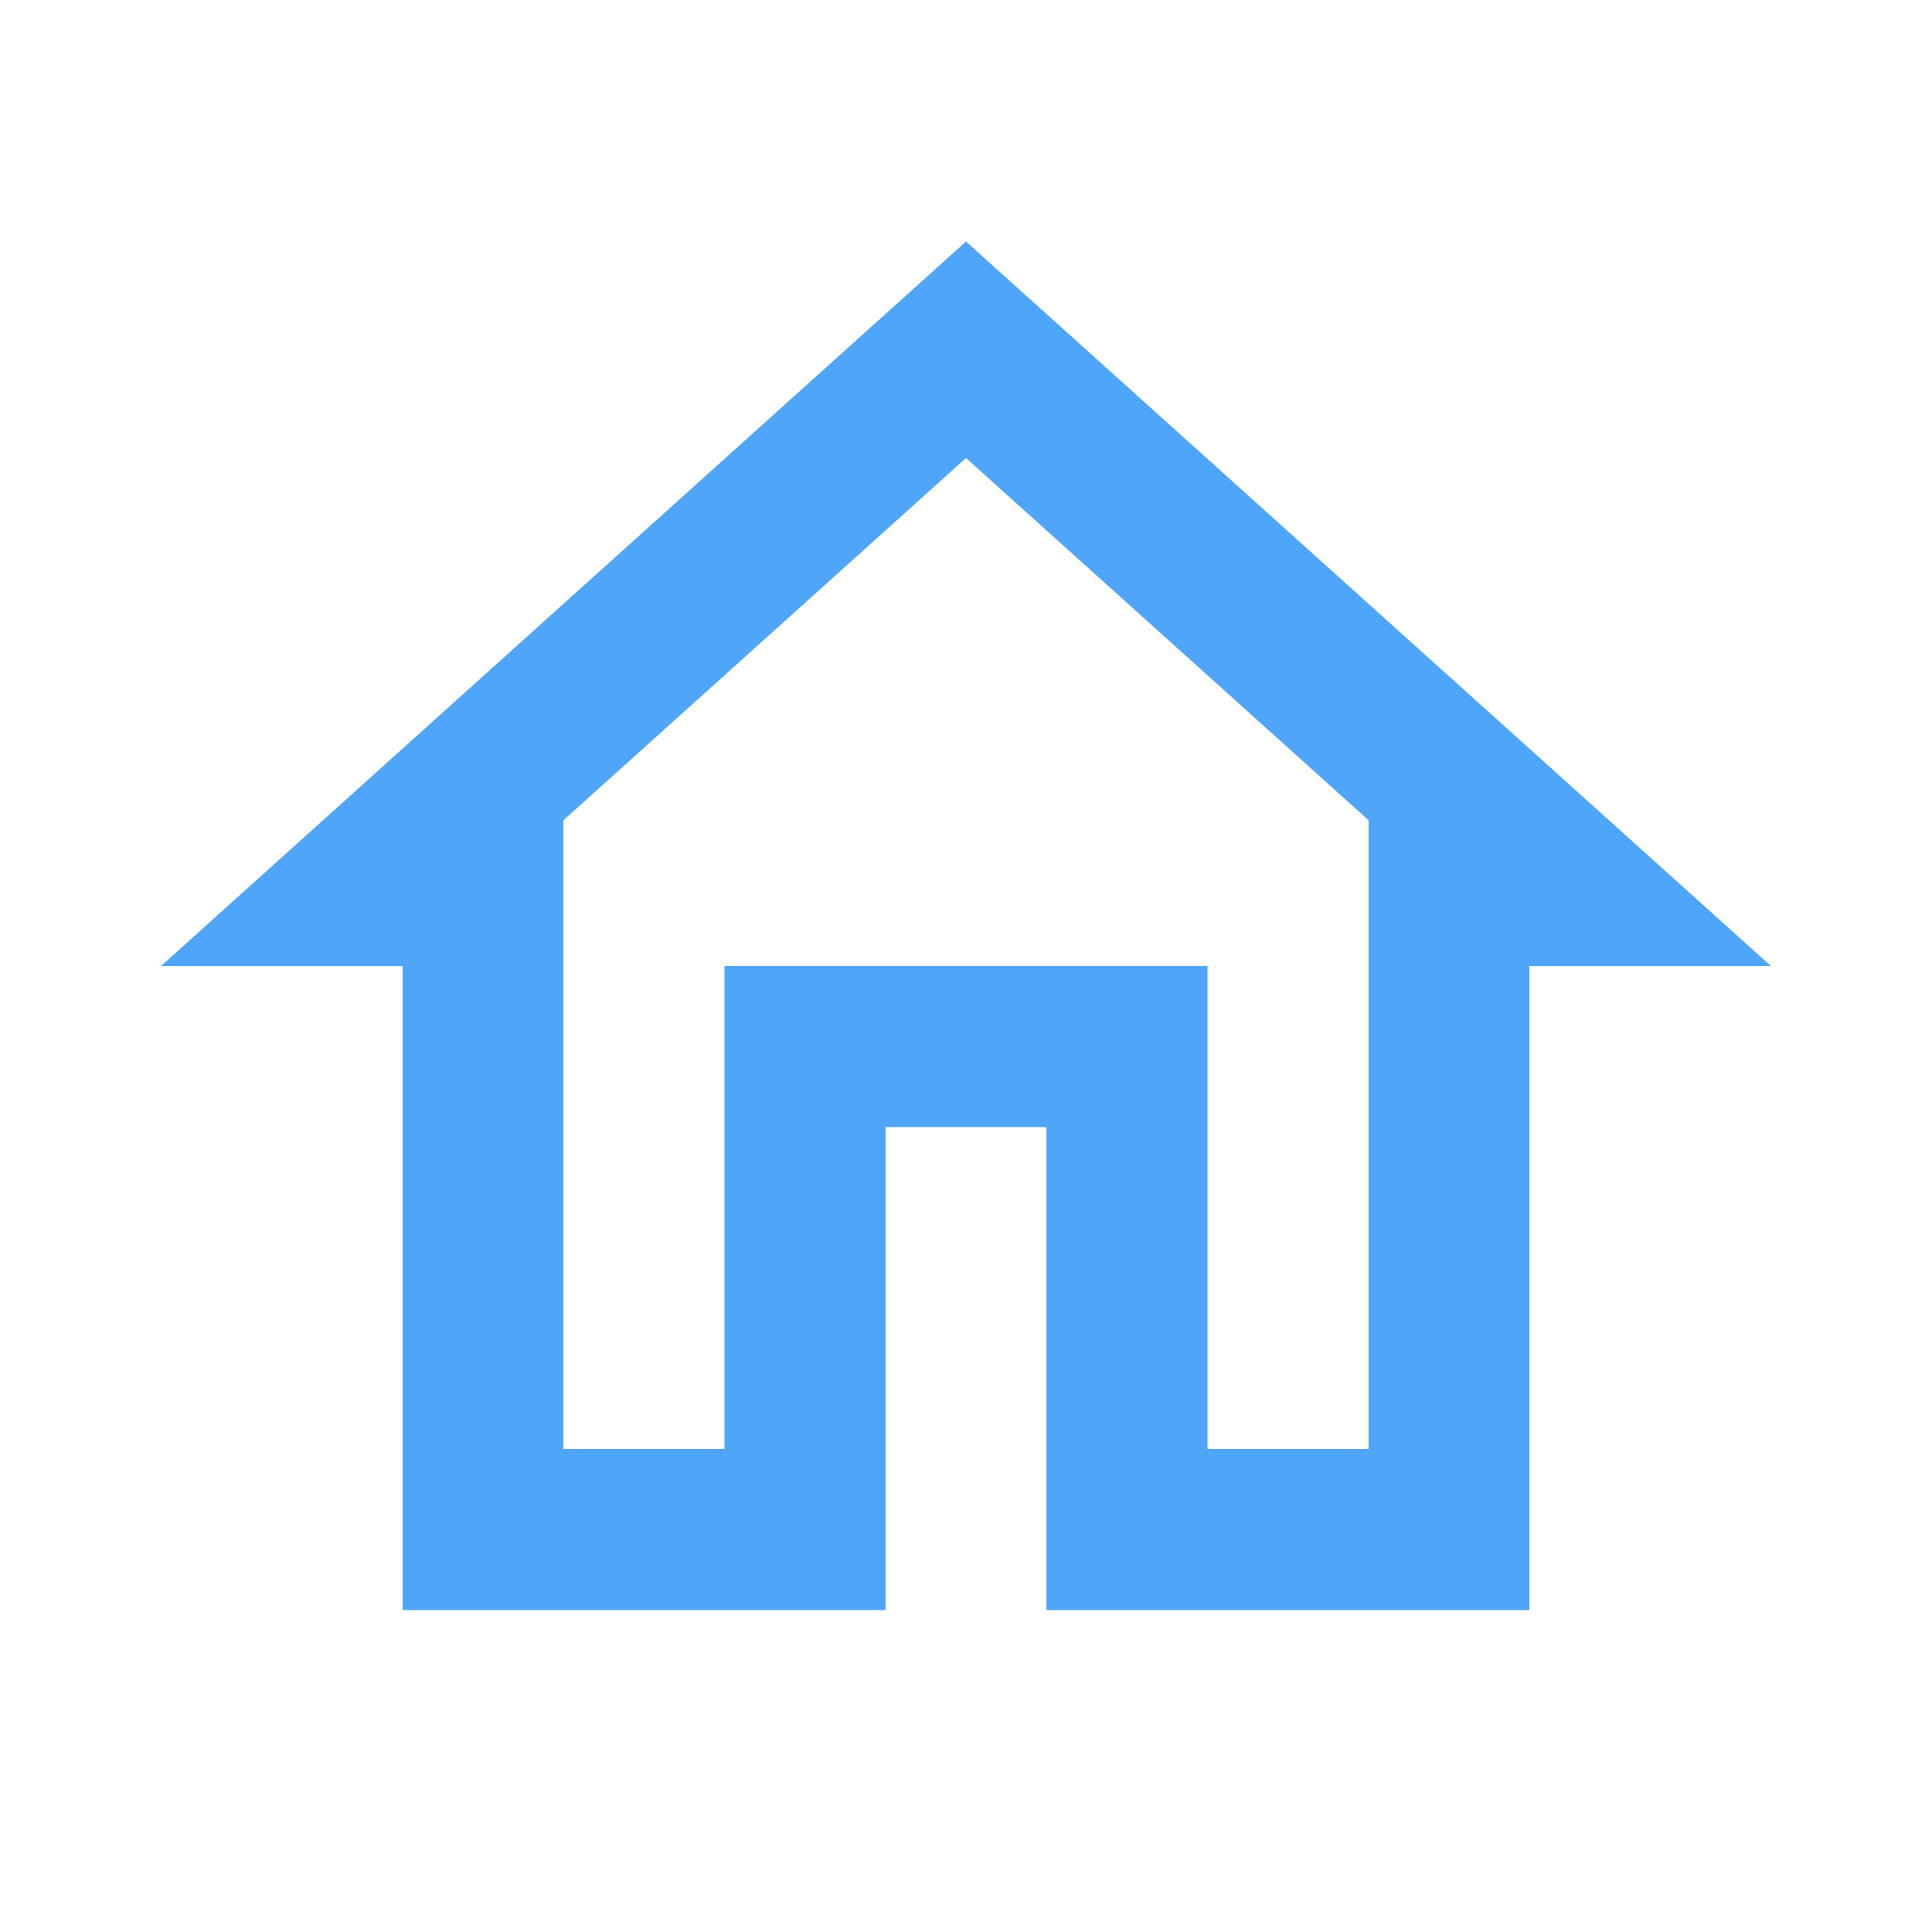
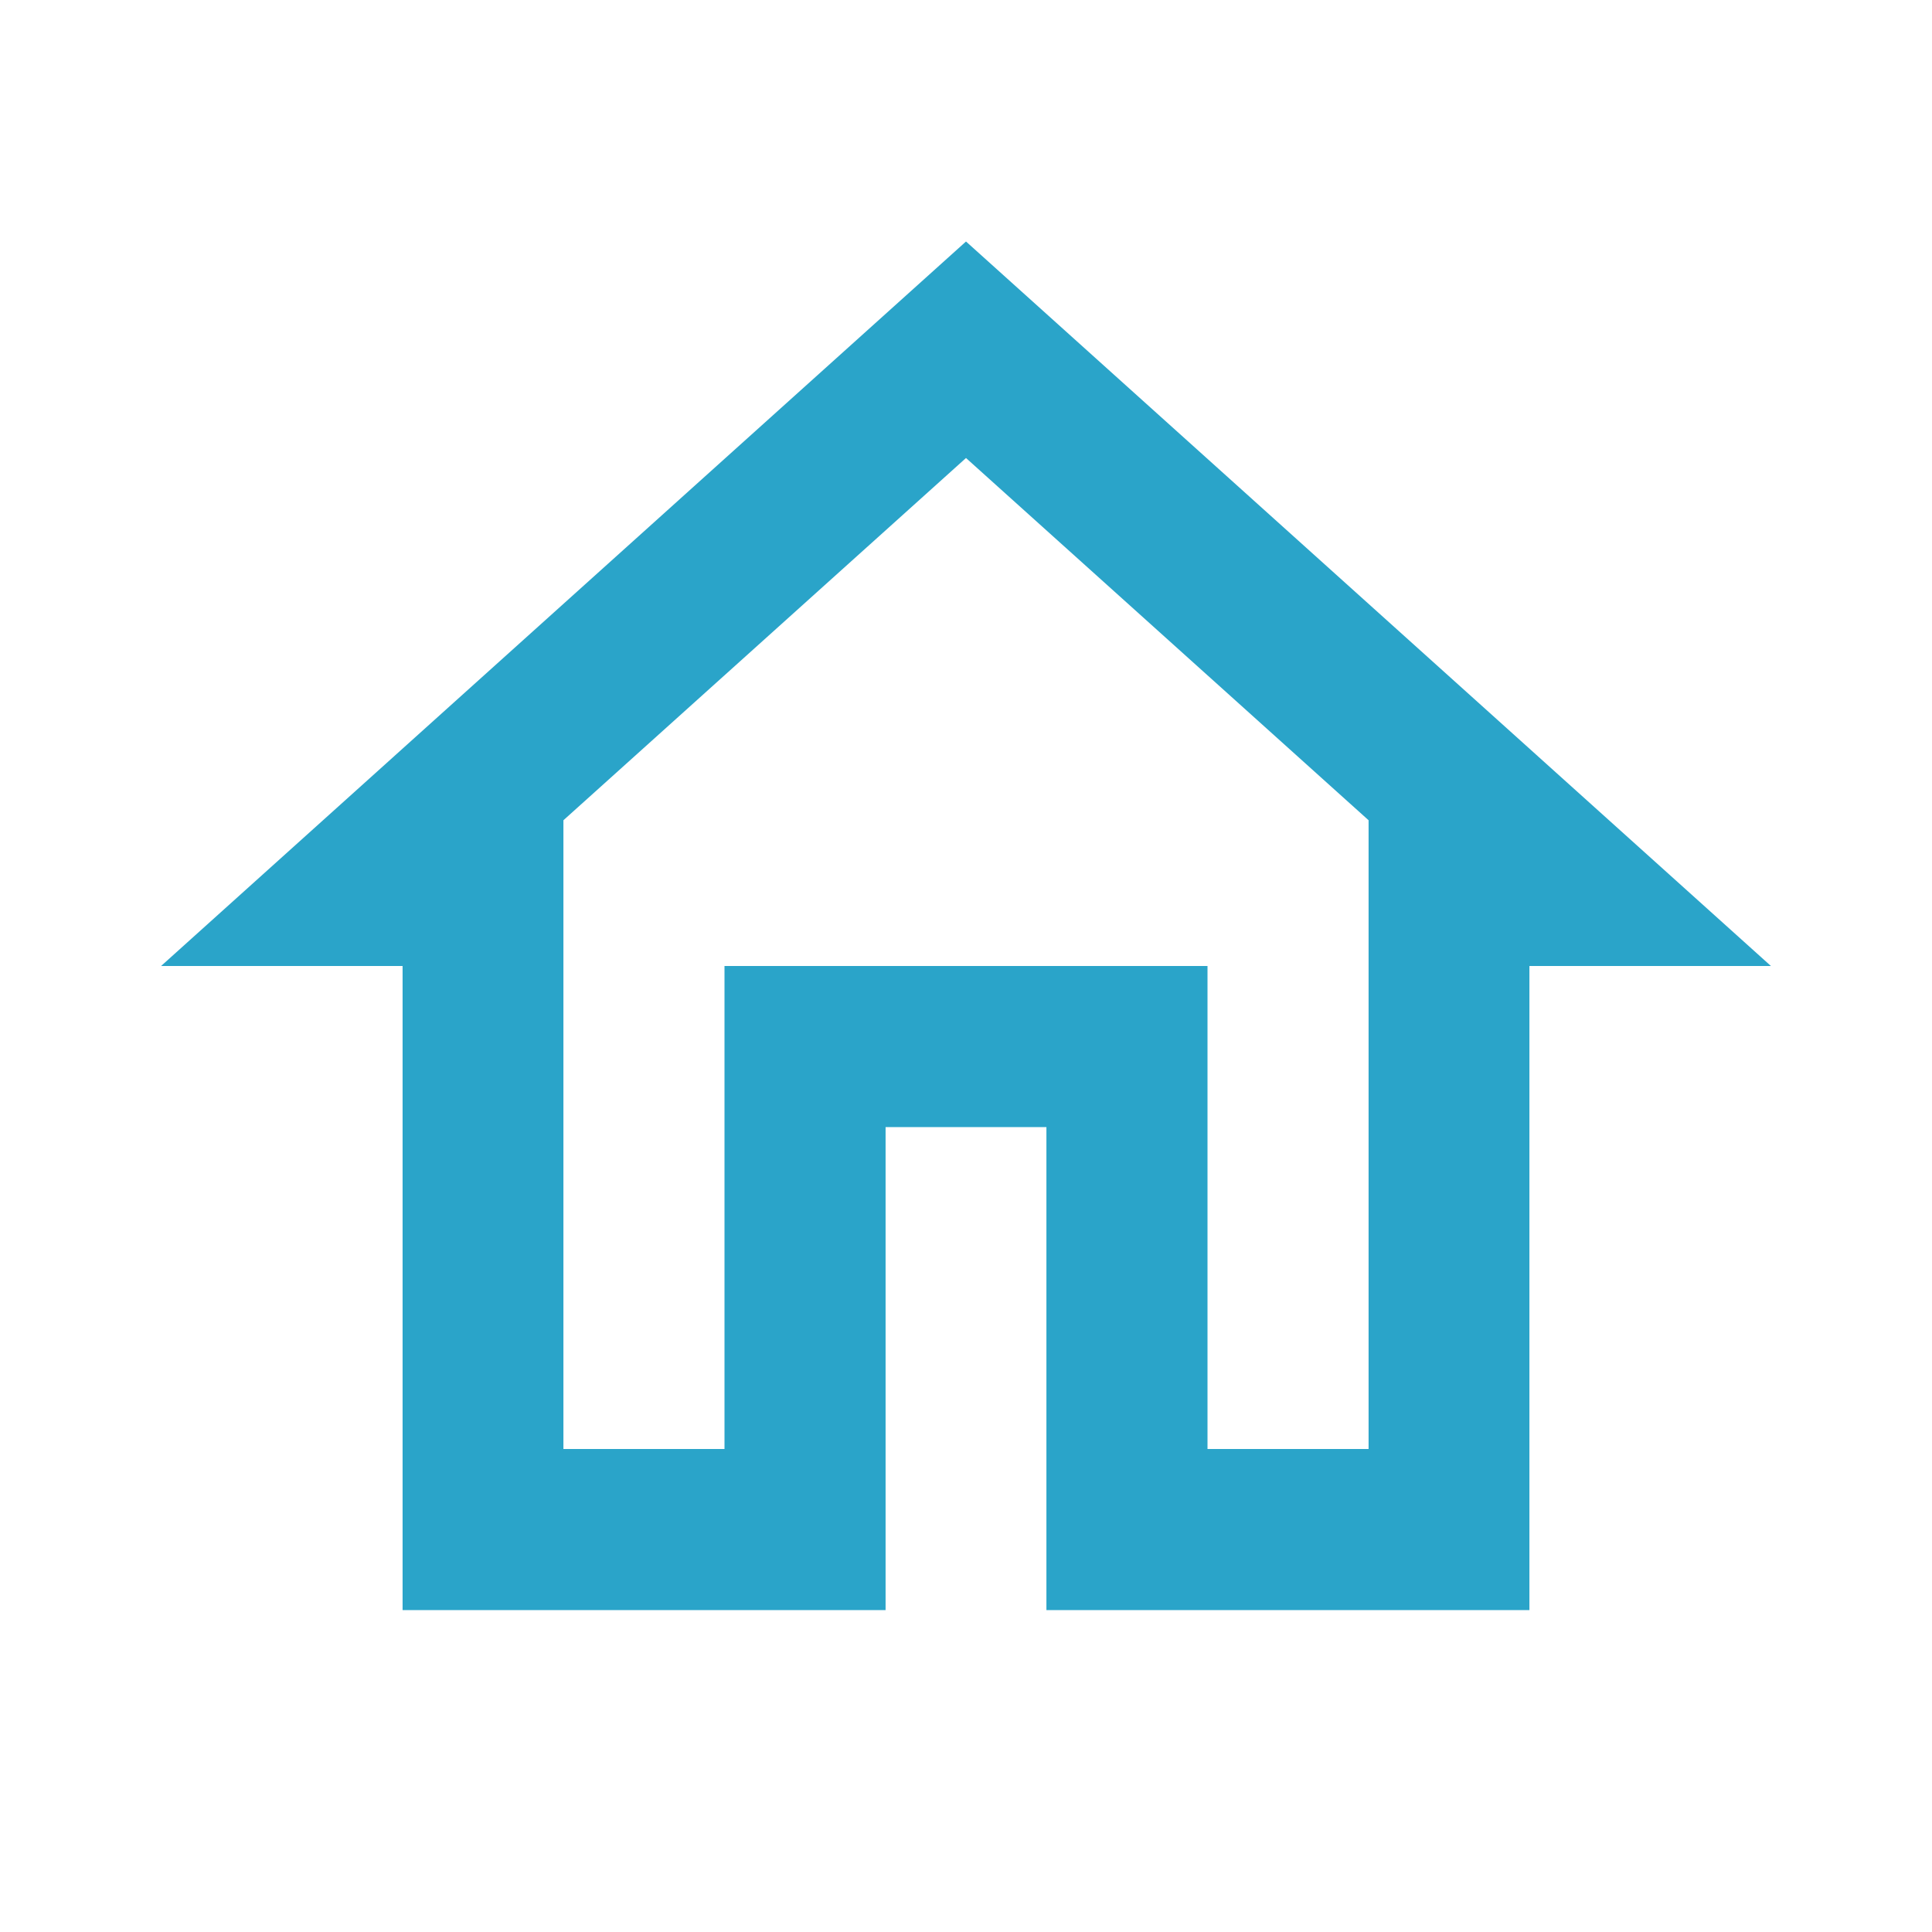
<svg xmlns="http://www.w3.org/2000/svg" width="32" height="32" viewBox="0 0 32 32">
-   <path fill="#4FA6F8" fill-rule="nonzero" d="m16 7.586 6.668 6V24H20v-8h-8v8H9.332V13.586l6.668-6M16 4 2.668 16h4v10.668h8v-8h2.664v8h8V16h4Zm0 0" />
+   <path fill="#2AA4C9" fill-rule="nonzero" d="m16 7.586 6.668 6V24H20v-8h-8v8H9.332V13.586l6.668-6M16 4 2.668 16h4v10.668h8v-8h2.664v8h8V16h4Zm0 0" />
</svg>
